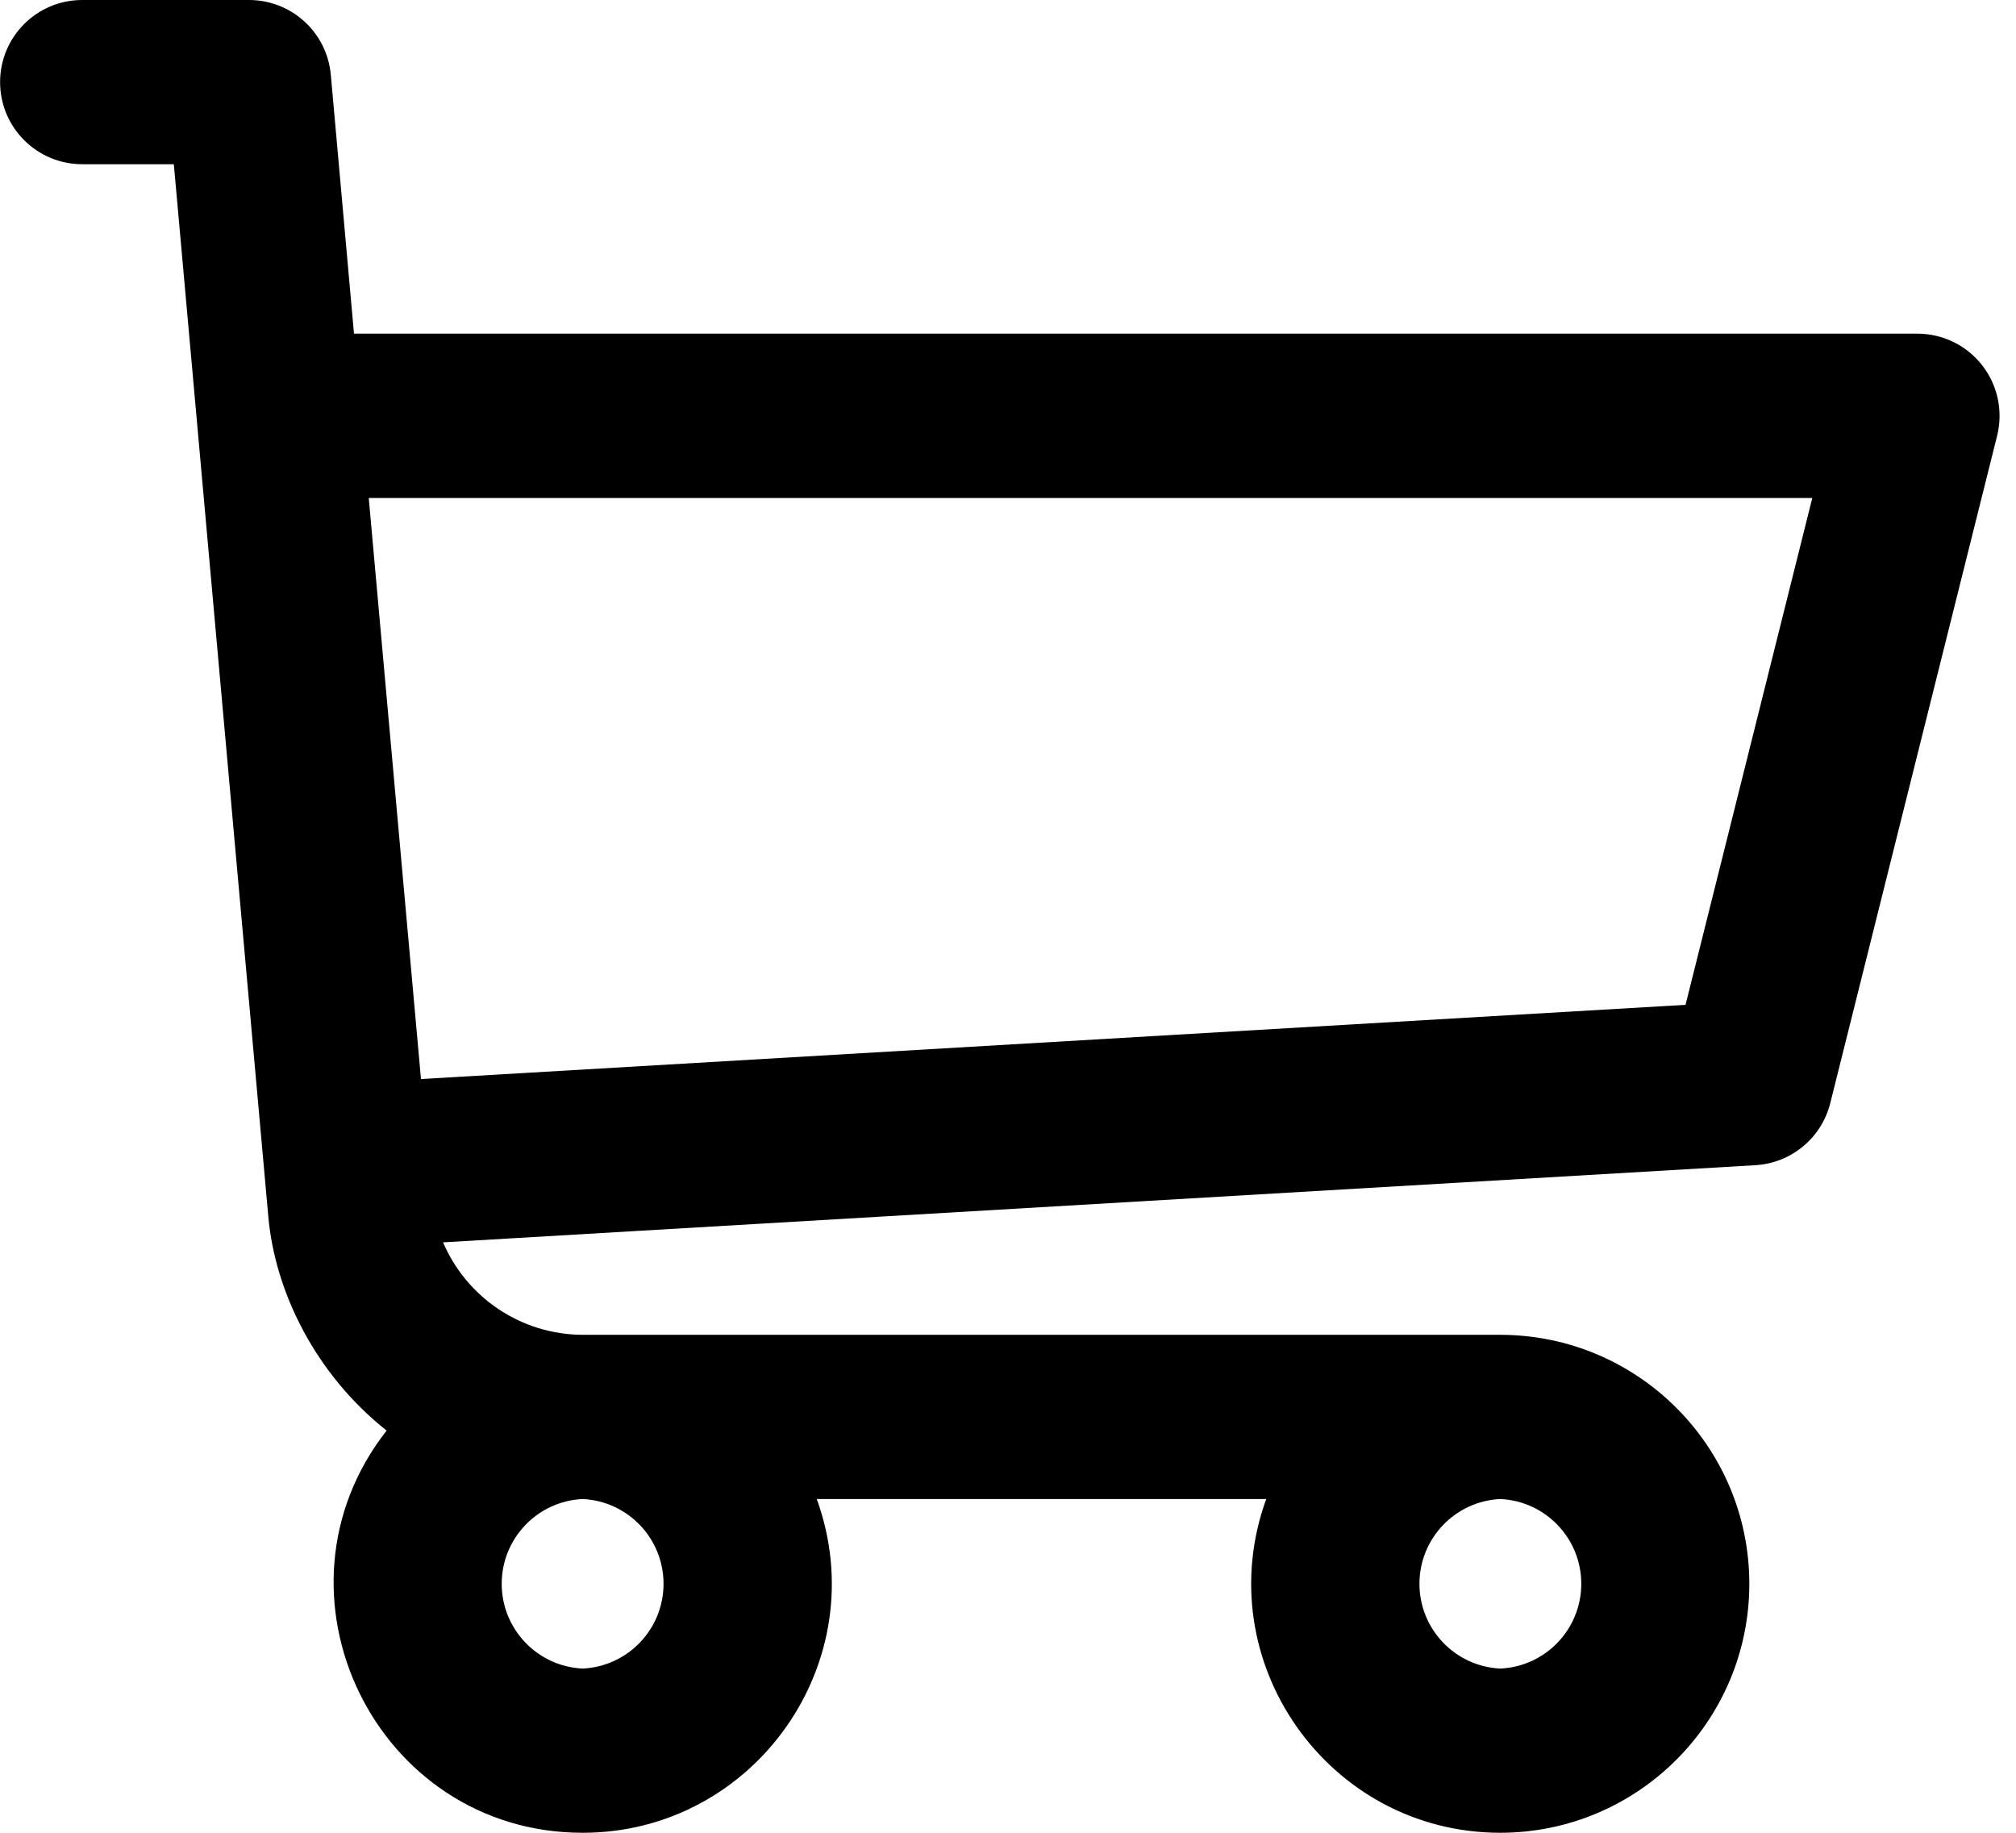
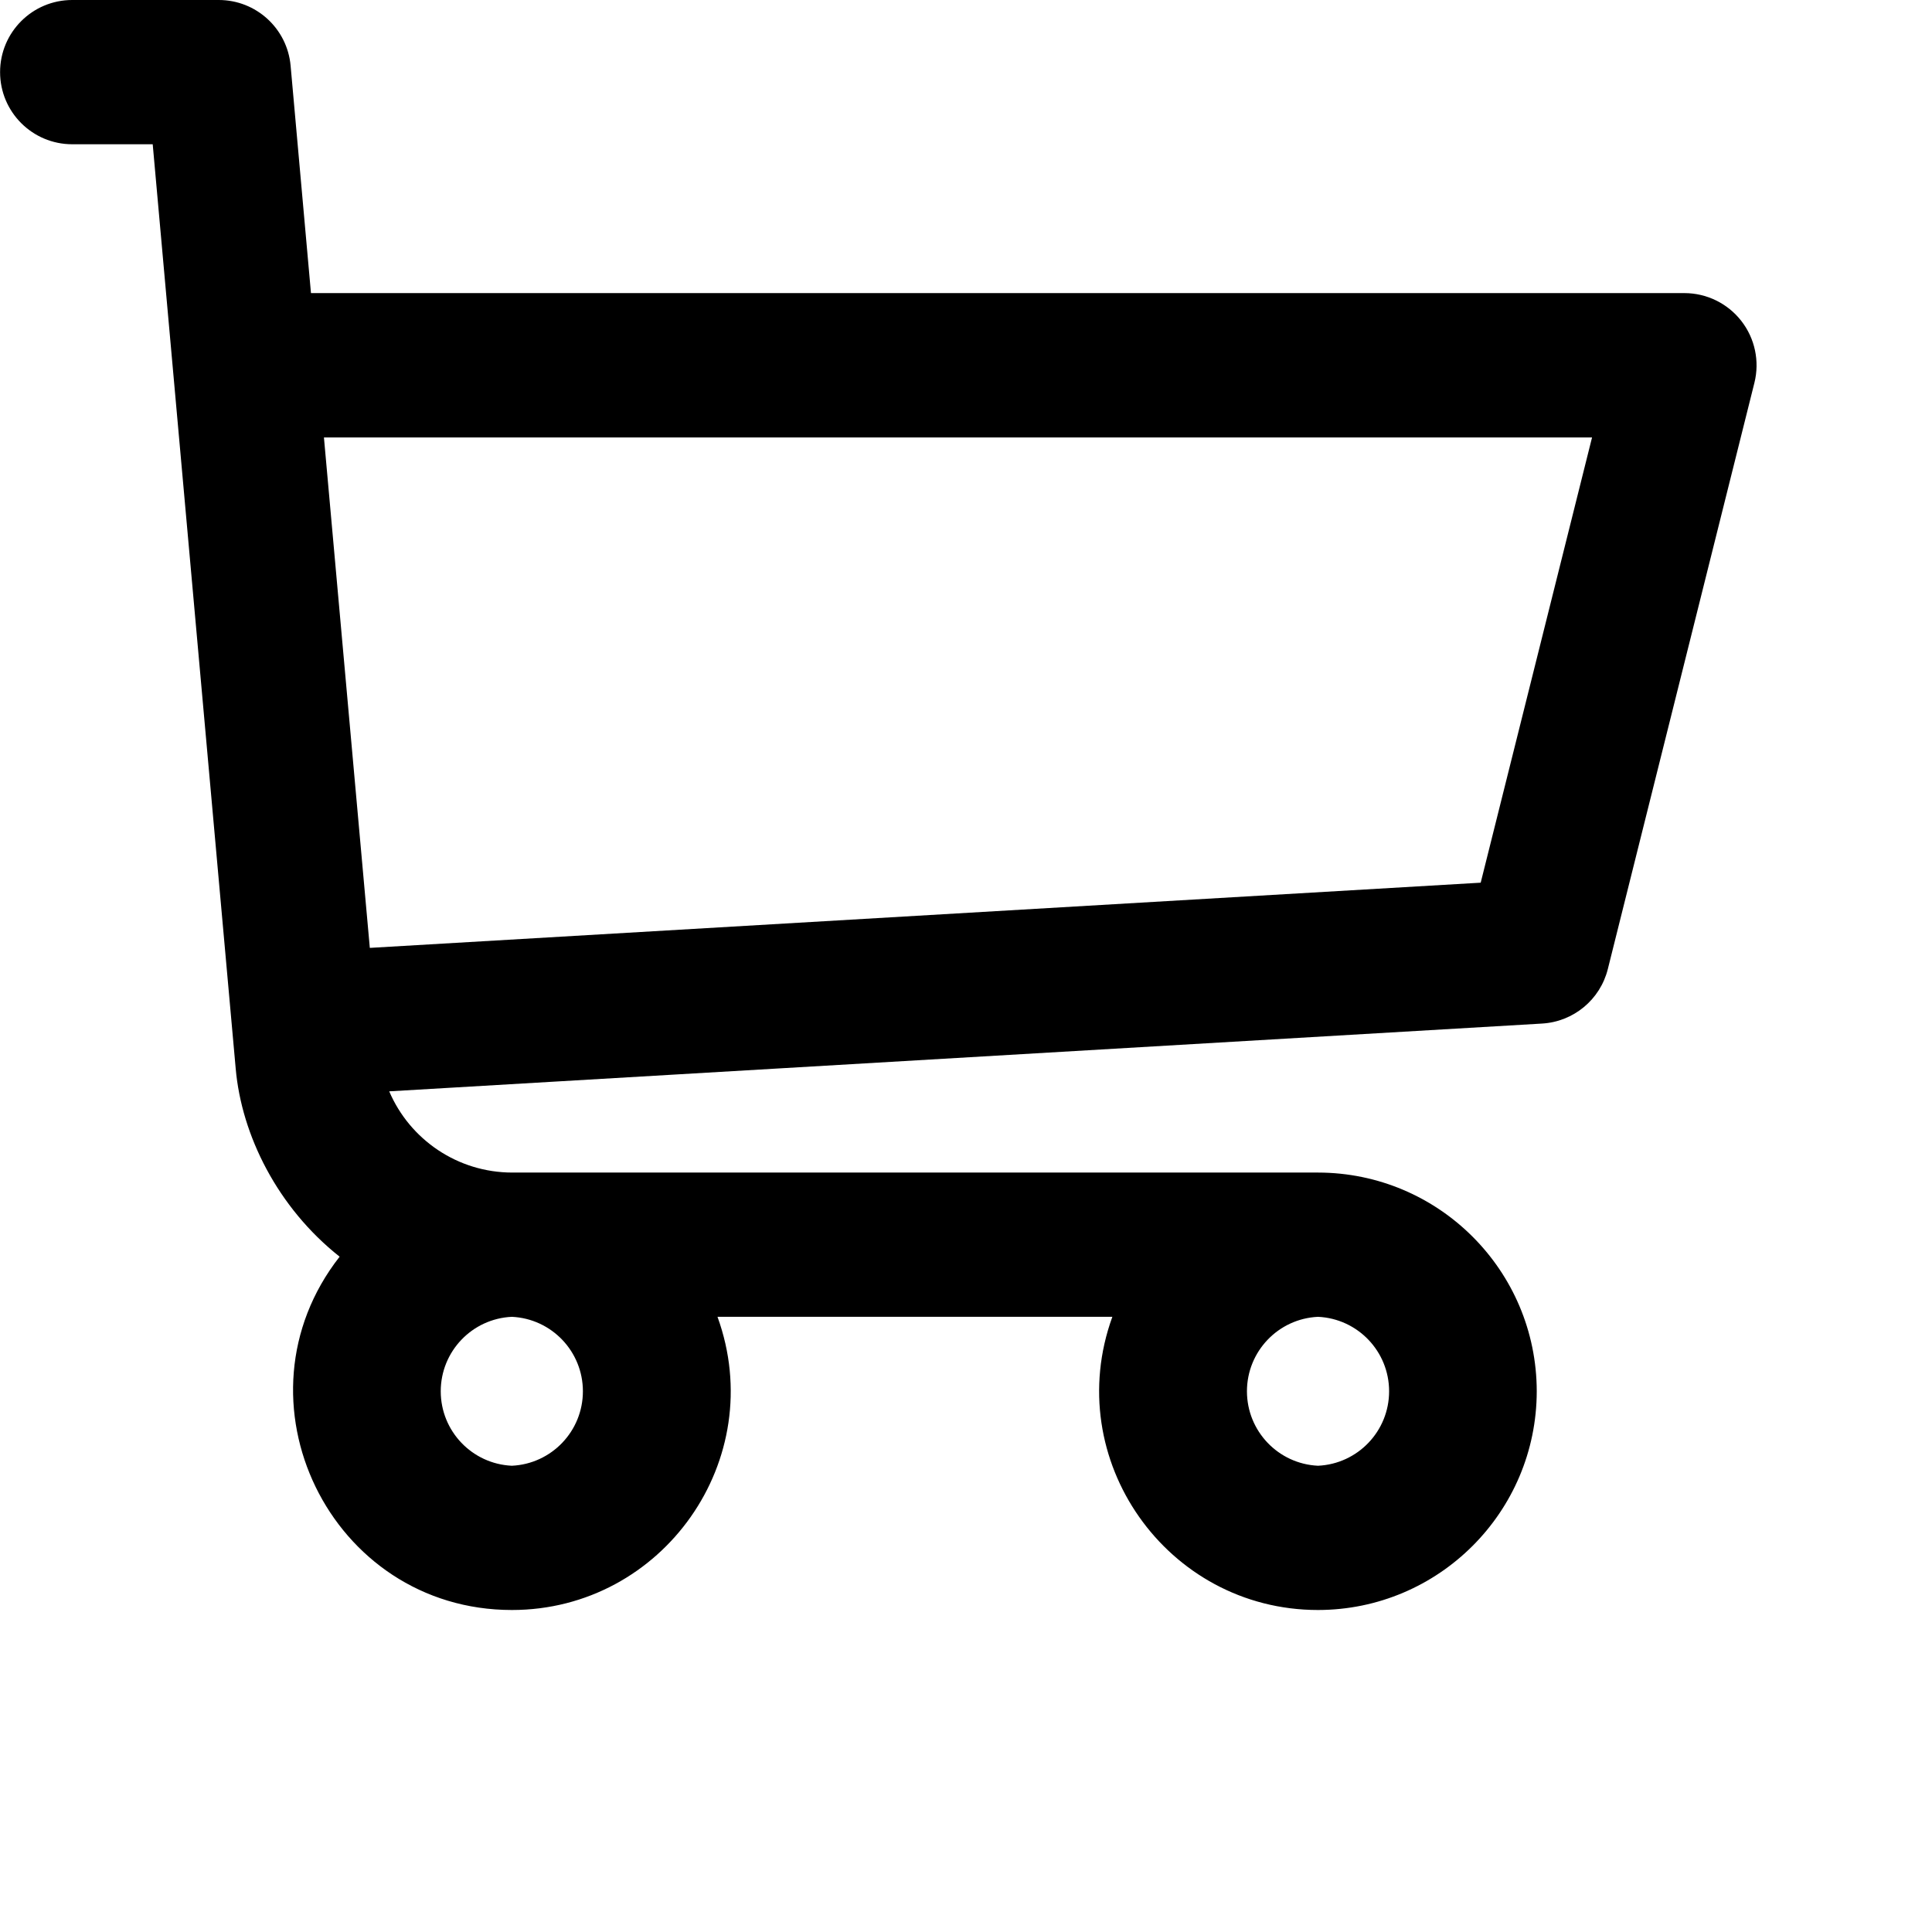
- <svg xmlns="http://www.w3.org/2000/svg" width="22" height="20">
+ <svg xmlns="http://www.w3.org/2000/svg" width="24" height="24">
  <path d="M20.925 3.641H3.863L3.61.816A.896.896 0 0 0 2.717 0H.897a.896.896 0 1 0 0 1.792h1l1.031 11.483c.073.828.52 1.726 1.291 2.336C2.83 17.385 4.099 20 6.359 20c1.875 0 3.197-1.87 2.554-3.642h4.905c-.642 1.77.677 3.642 2.555 3.642a2.72 2.72 0 0 0 2.717-2.717 2.72 2.72 0 0 0-2.717-2.717H6.365c-.681 0-1.274-.41-1.53-1.009l14.321-.842a.896.896 0 0 0 .817-.677l1.821-7.283a.897.897 0 0 0-.87-1.114ZM6.358 18.208a.926.926 0 0 1 0-1.85.926.926 0 0 1 0 1.85Zm10.015 0a.926.926 0 0 1 0-1.85.926.926 0 0 1 0 1.85Zm2.021-7.243-13.8.81-.57-6.341h15.753l-1.383 5.53Z" fill="currentColor" fill-rule="nonzero" />
</svg>
